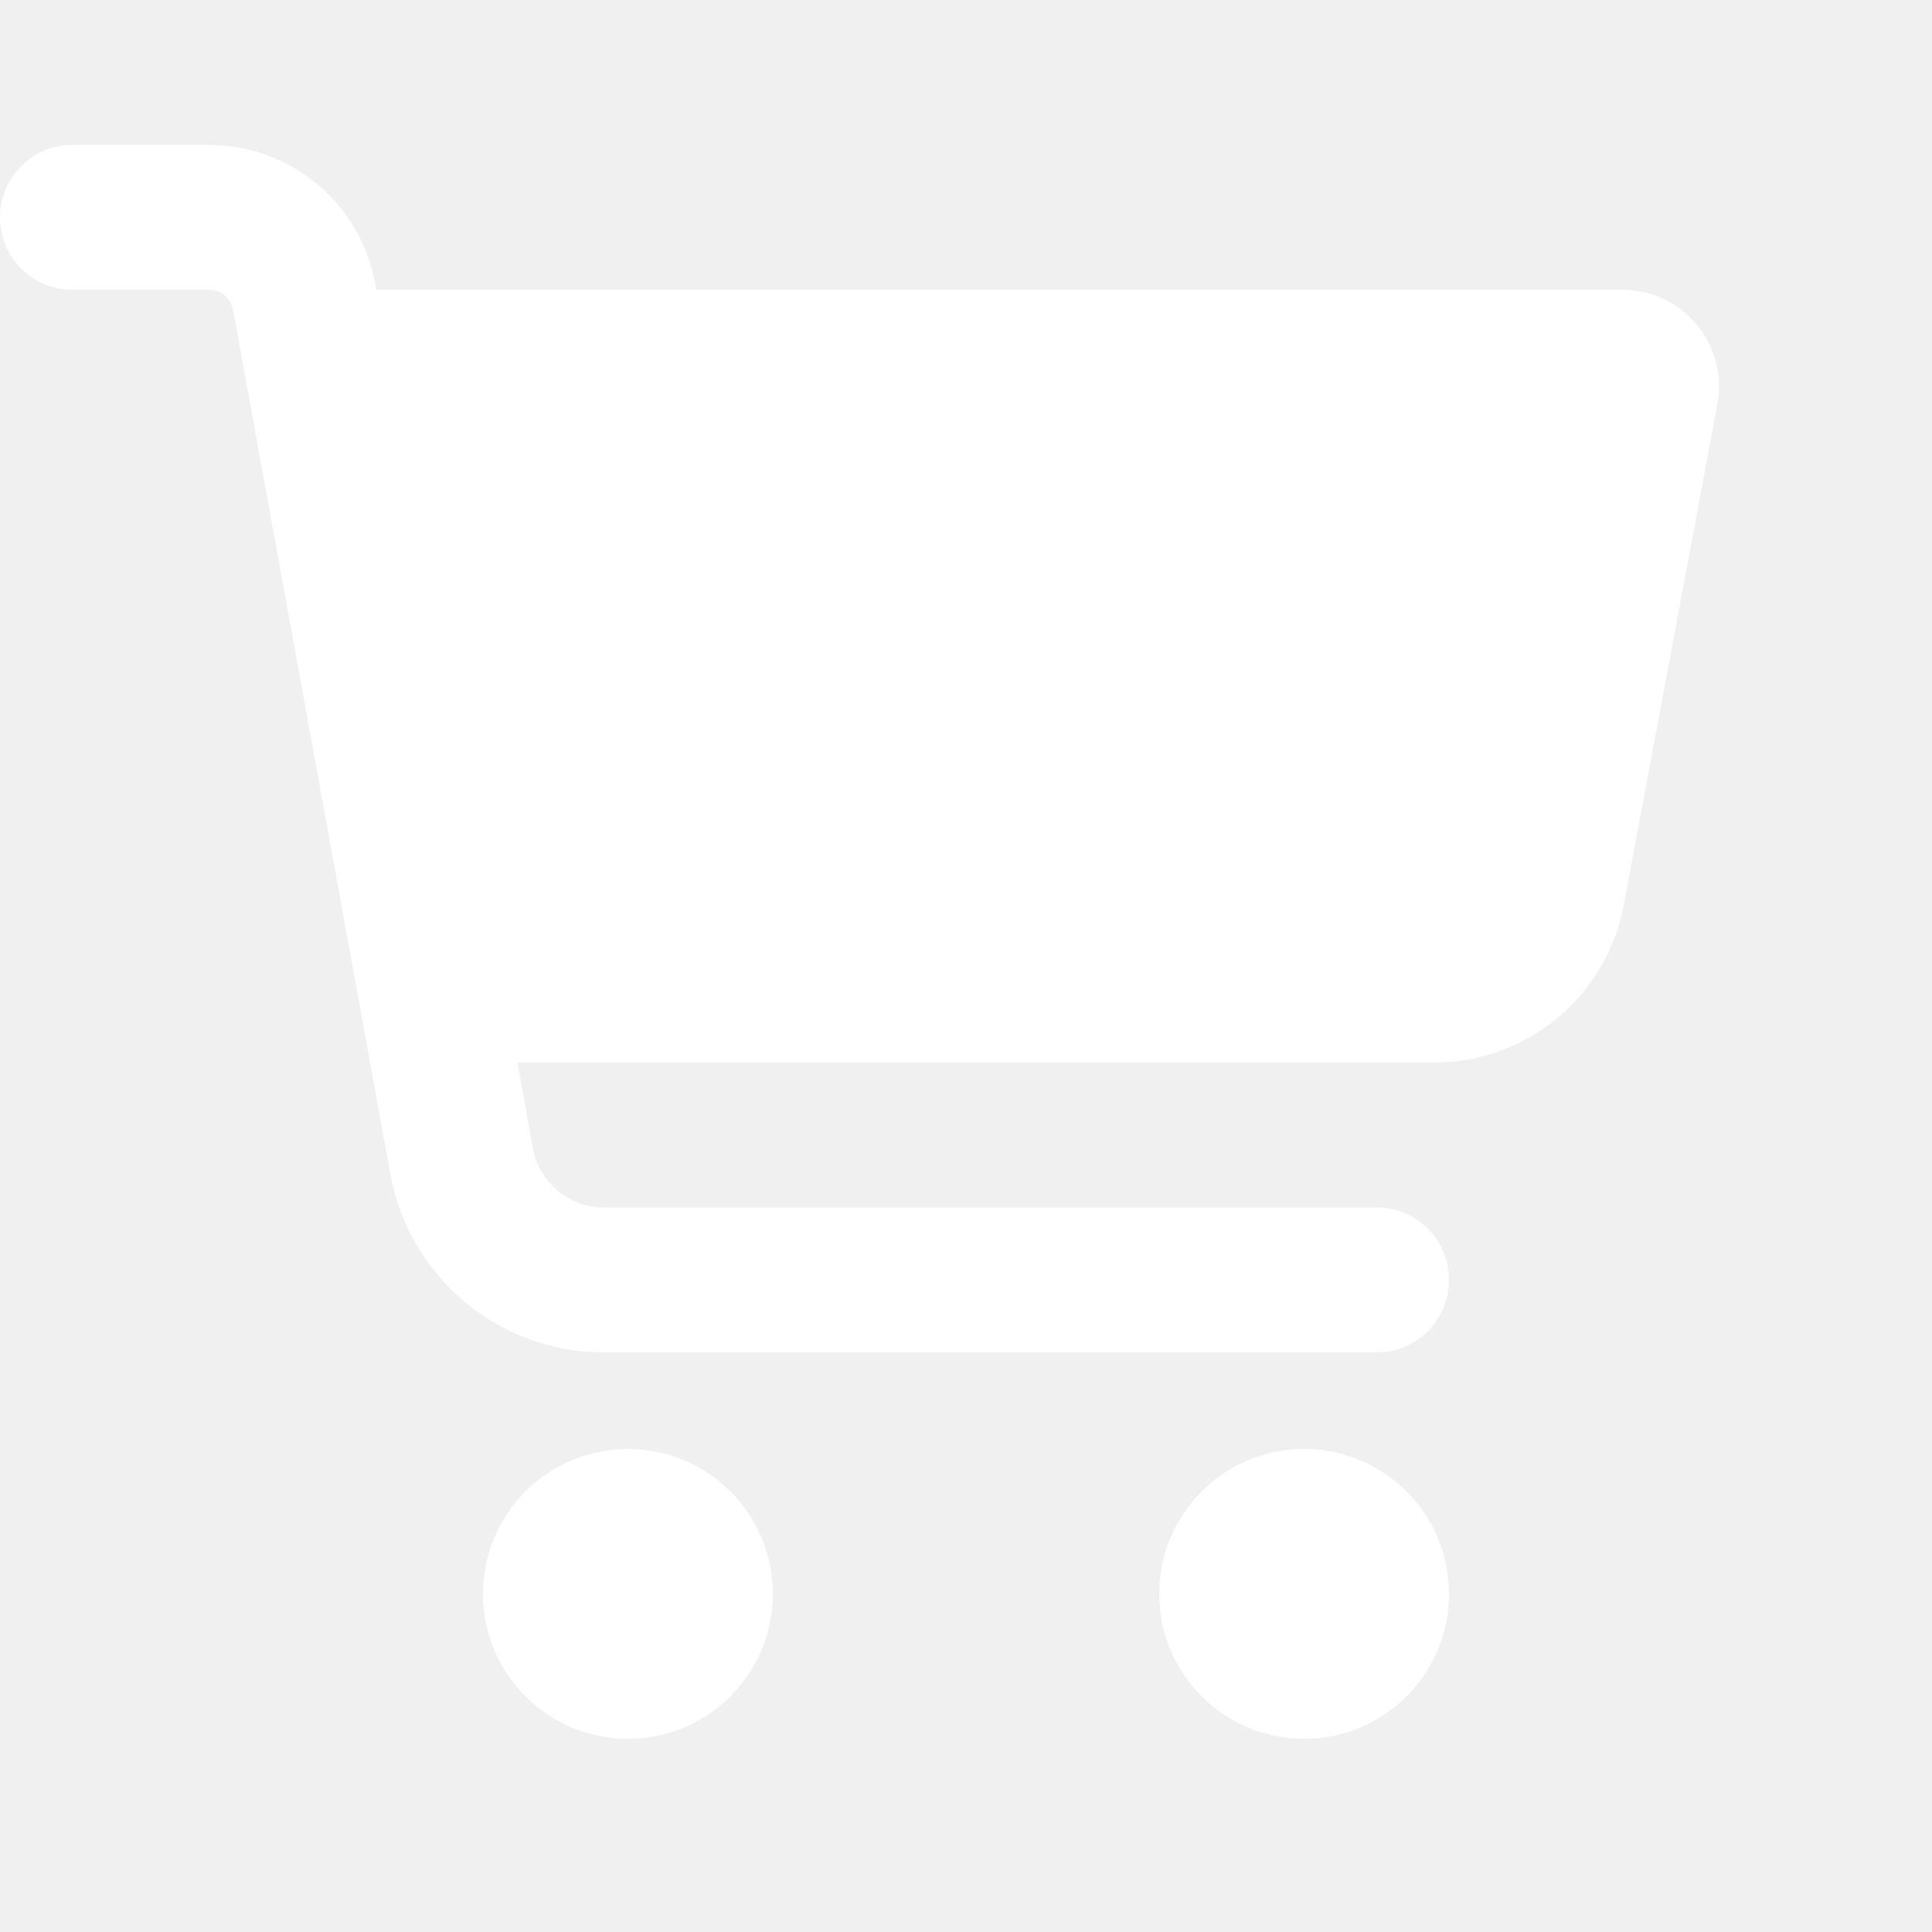
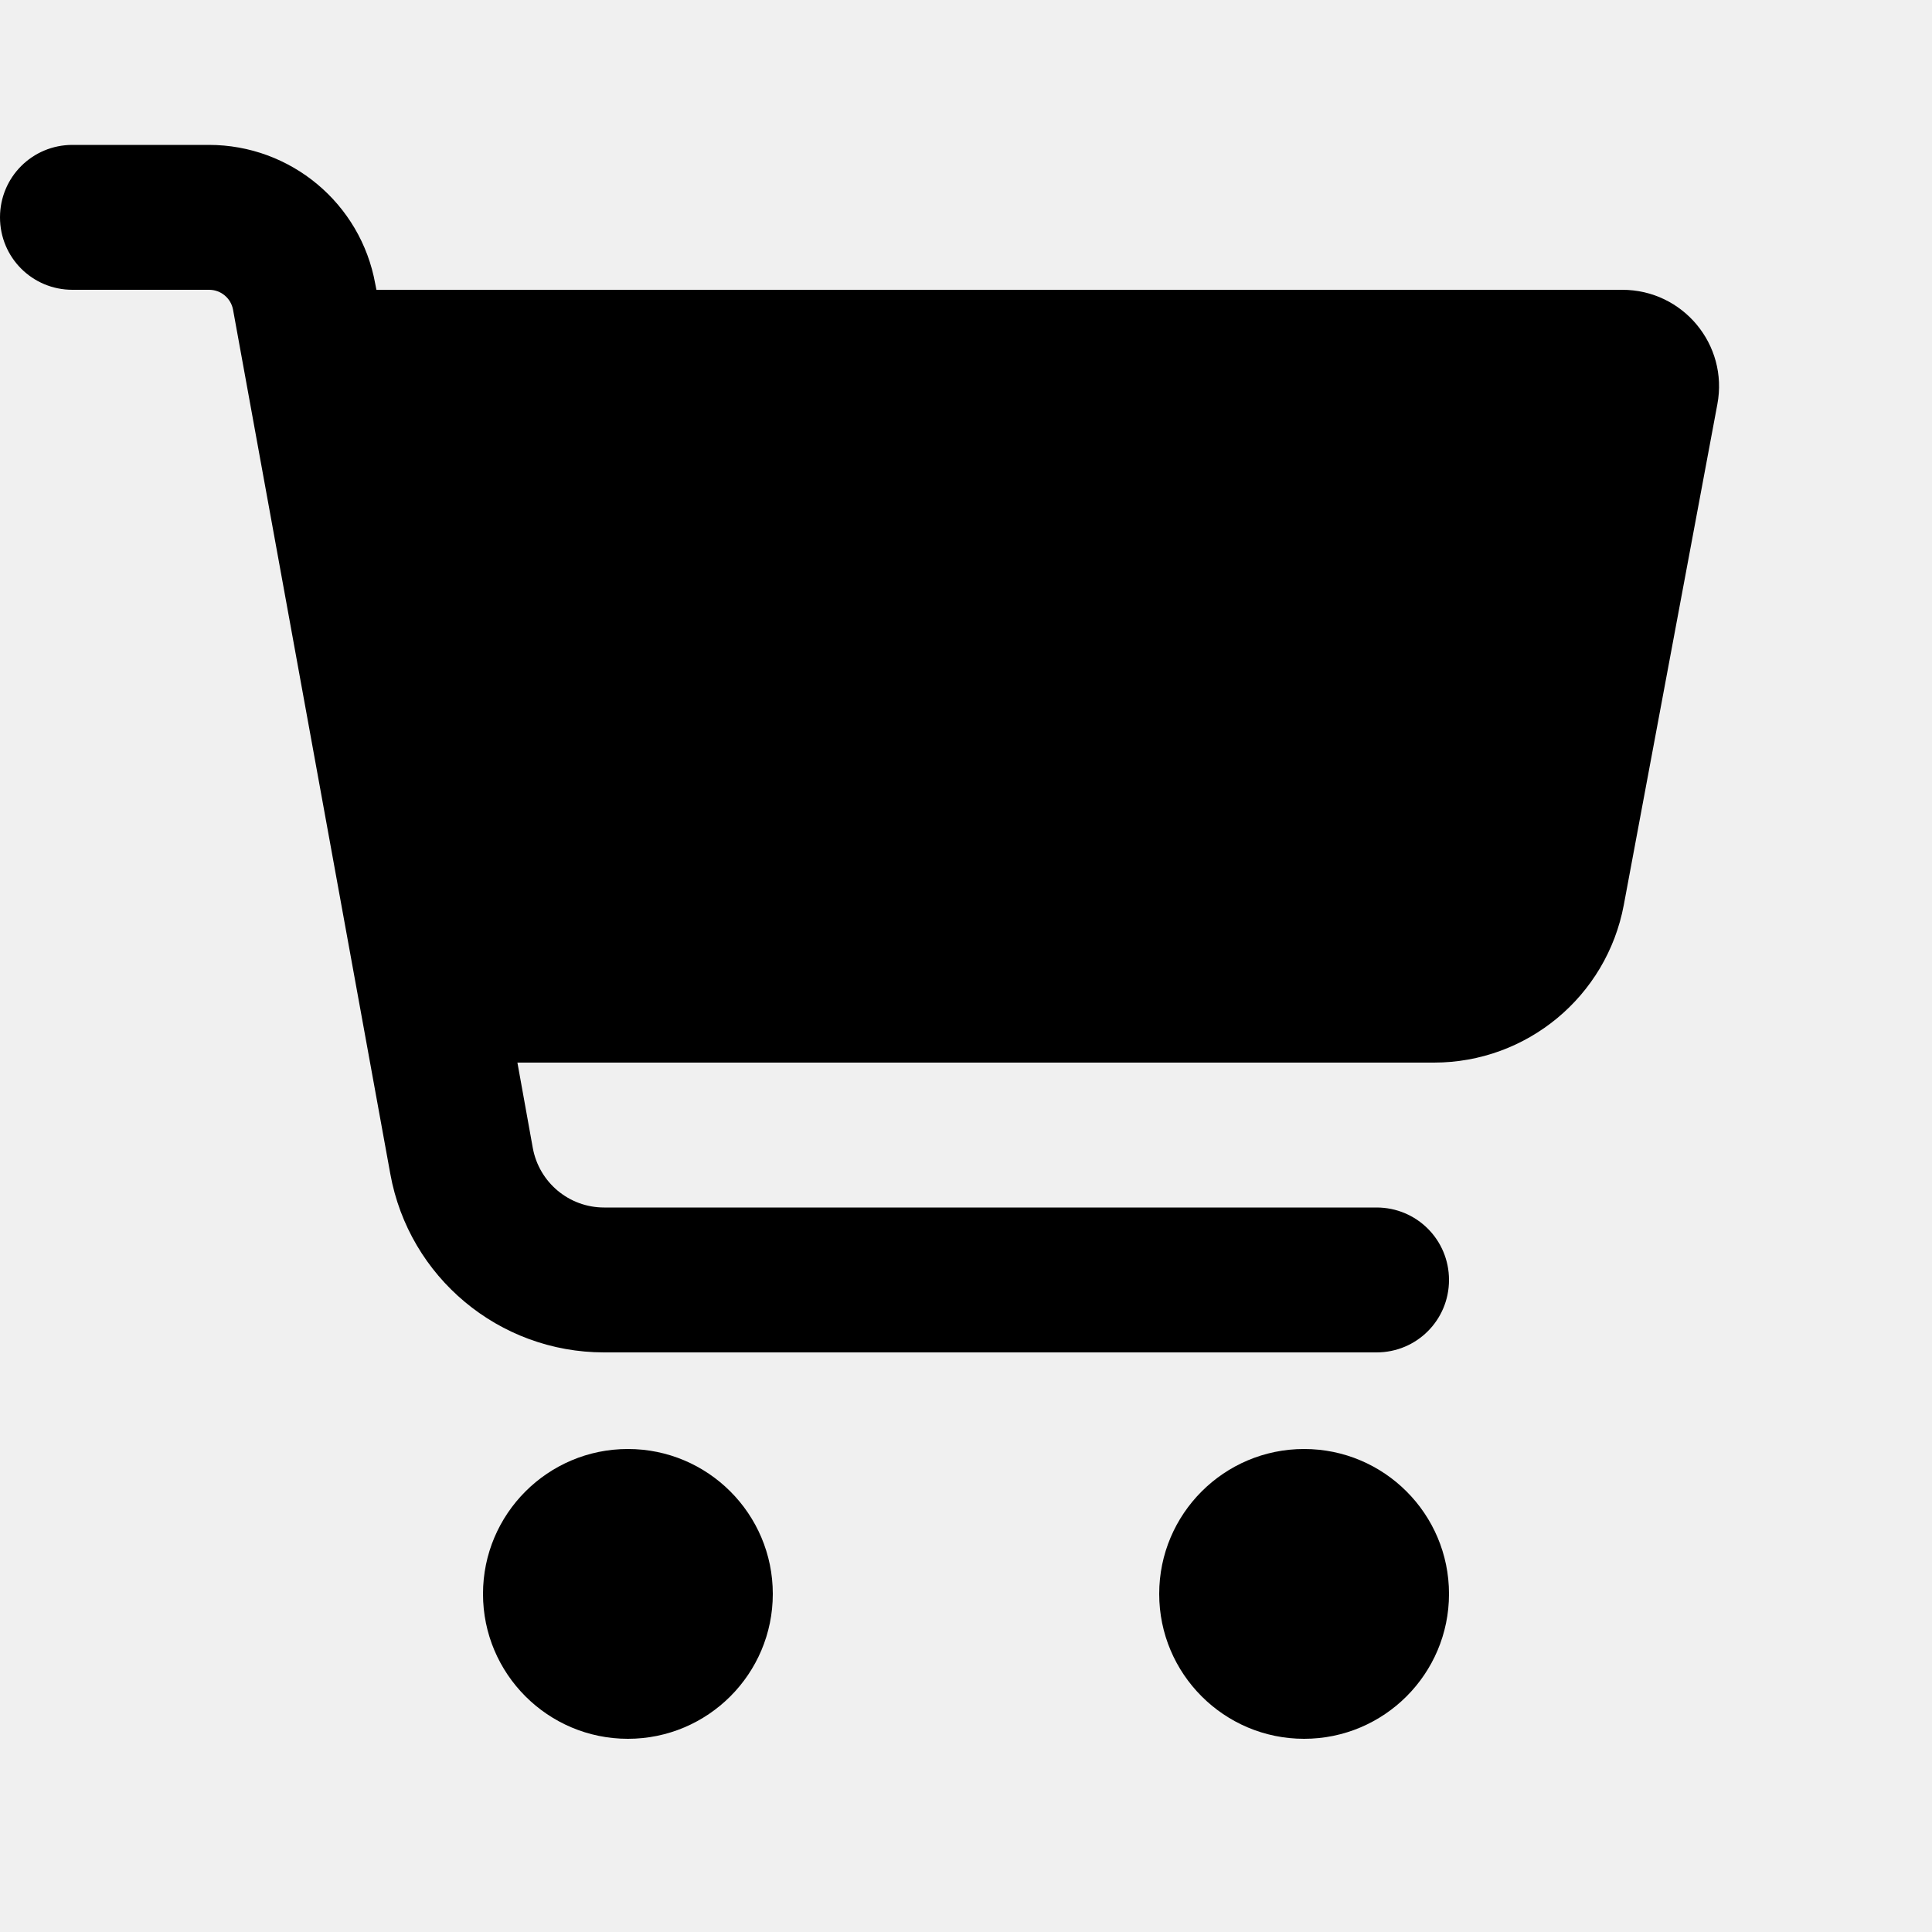
- <svg xmlns="http://www.w3.org/2000/svg" fill="#fff" width="15px" height="15px" viewBox="0 0 640 640">
+ <svg xmlns="http://www.w3.org/2000/svg" width="15px" height="15px" viewBox="0 0 640 640">
  <path d="M24 48C10.7 48 0 58.7 0 72C0 85.3 10.7 96 24 96L69.3 96C73.2 96 76.5 98.8 77.2 102.6L129.3 388.9C135.5 423.1 165.3 448 200.1 448L456 448C469.3 448 480 437.3 480 424C480 410.7 469.3 400 456 400L200.1 400C188.5 400 178.6 391.7 176.5 380.3L171.4 352L475 352C505.8 352 532.2 330.1 537.9 299.8L568.9 133.9C572.6 114.2 557.5 96 537.4 96L124.7 96L124.3 94C119.5 67.4 96.3 48 69.2 48L24 48zM208 576C234.5 576 256 554.5 256 528C256 501.5 234.5 480 208 480C181.5 480 160 501.5 160 528C160 554.5 181.5 576 208 576zM432 576C458.5 576 480 554.5 480 528C480 501.5 458.5 480 432 480C405.5 480 384 501.5 384 528C384 554.5 405.5 576 432 576z" />
</svg>
